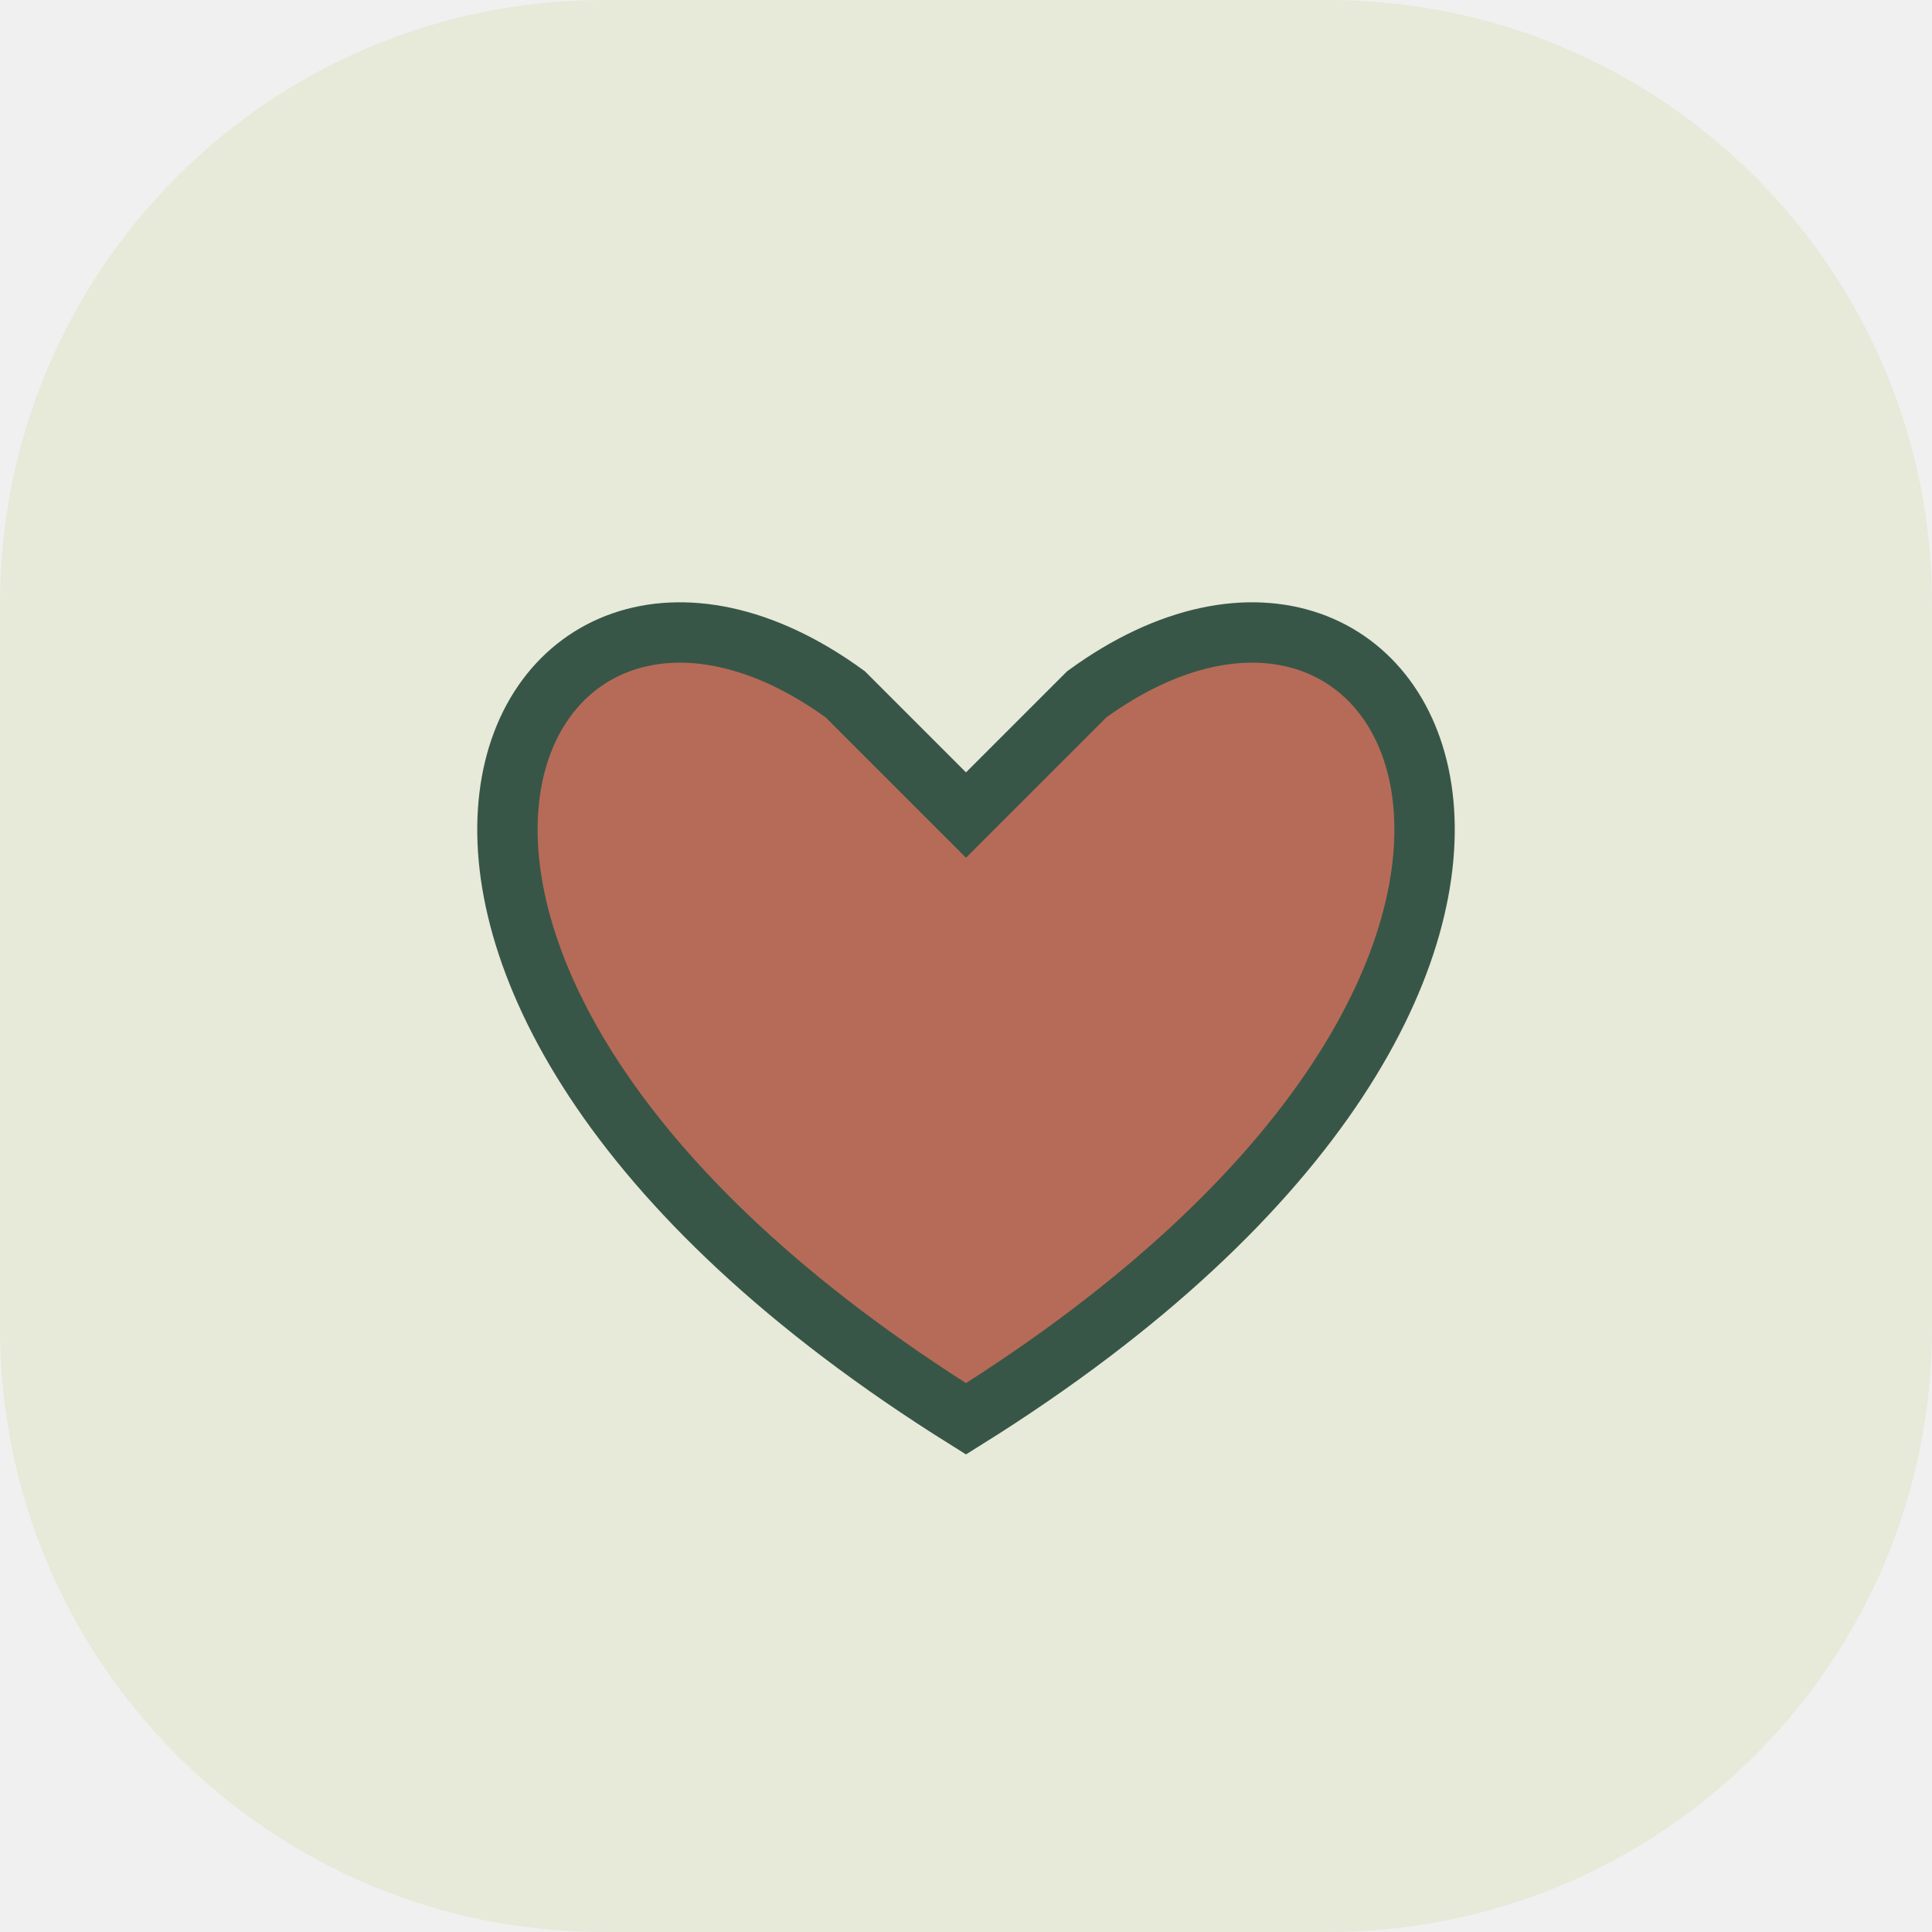
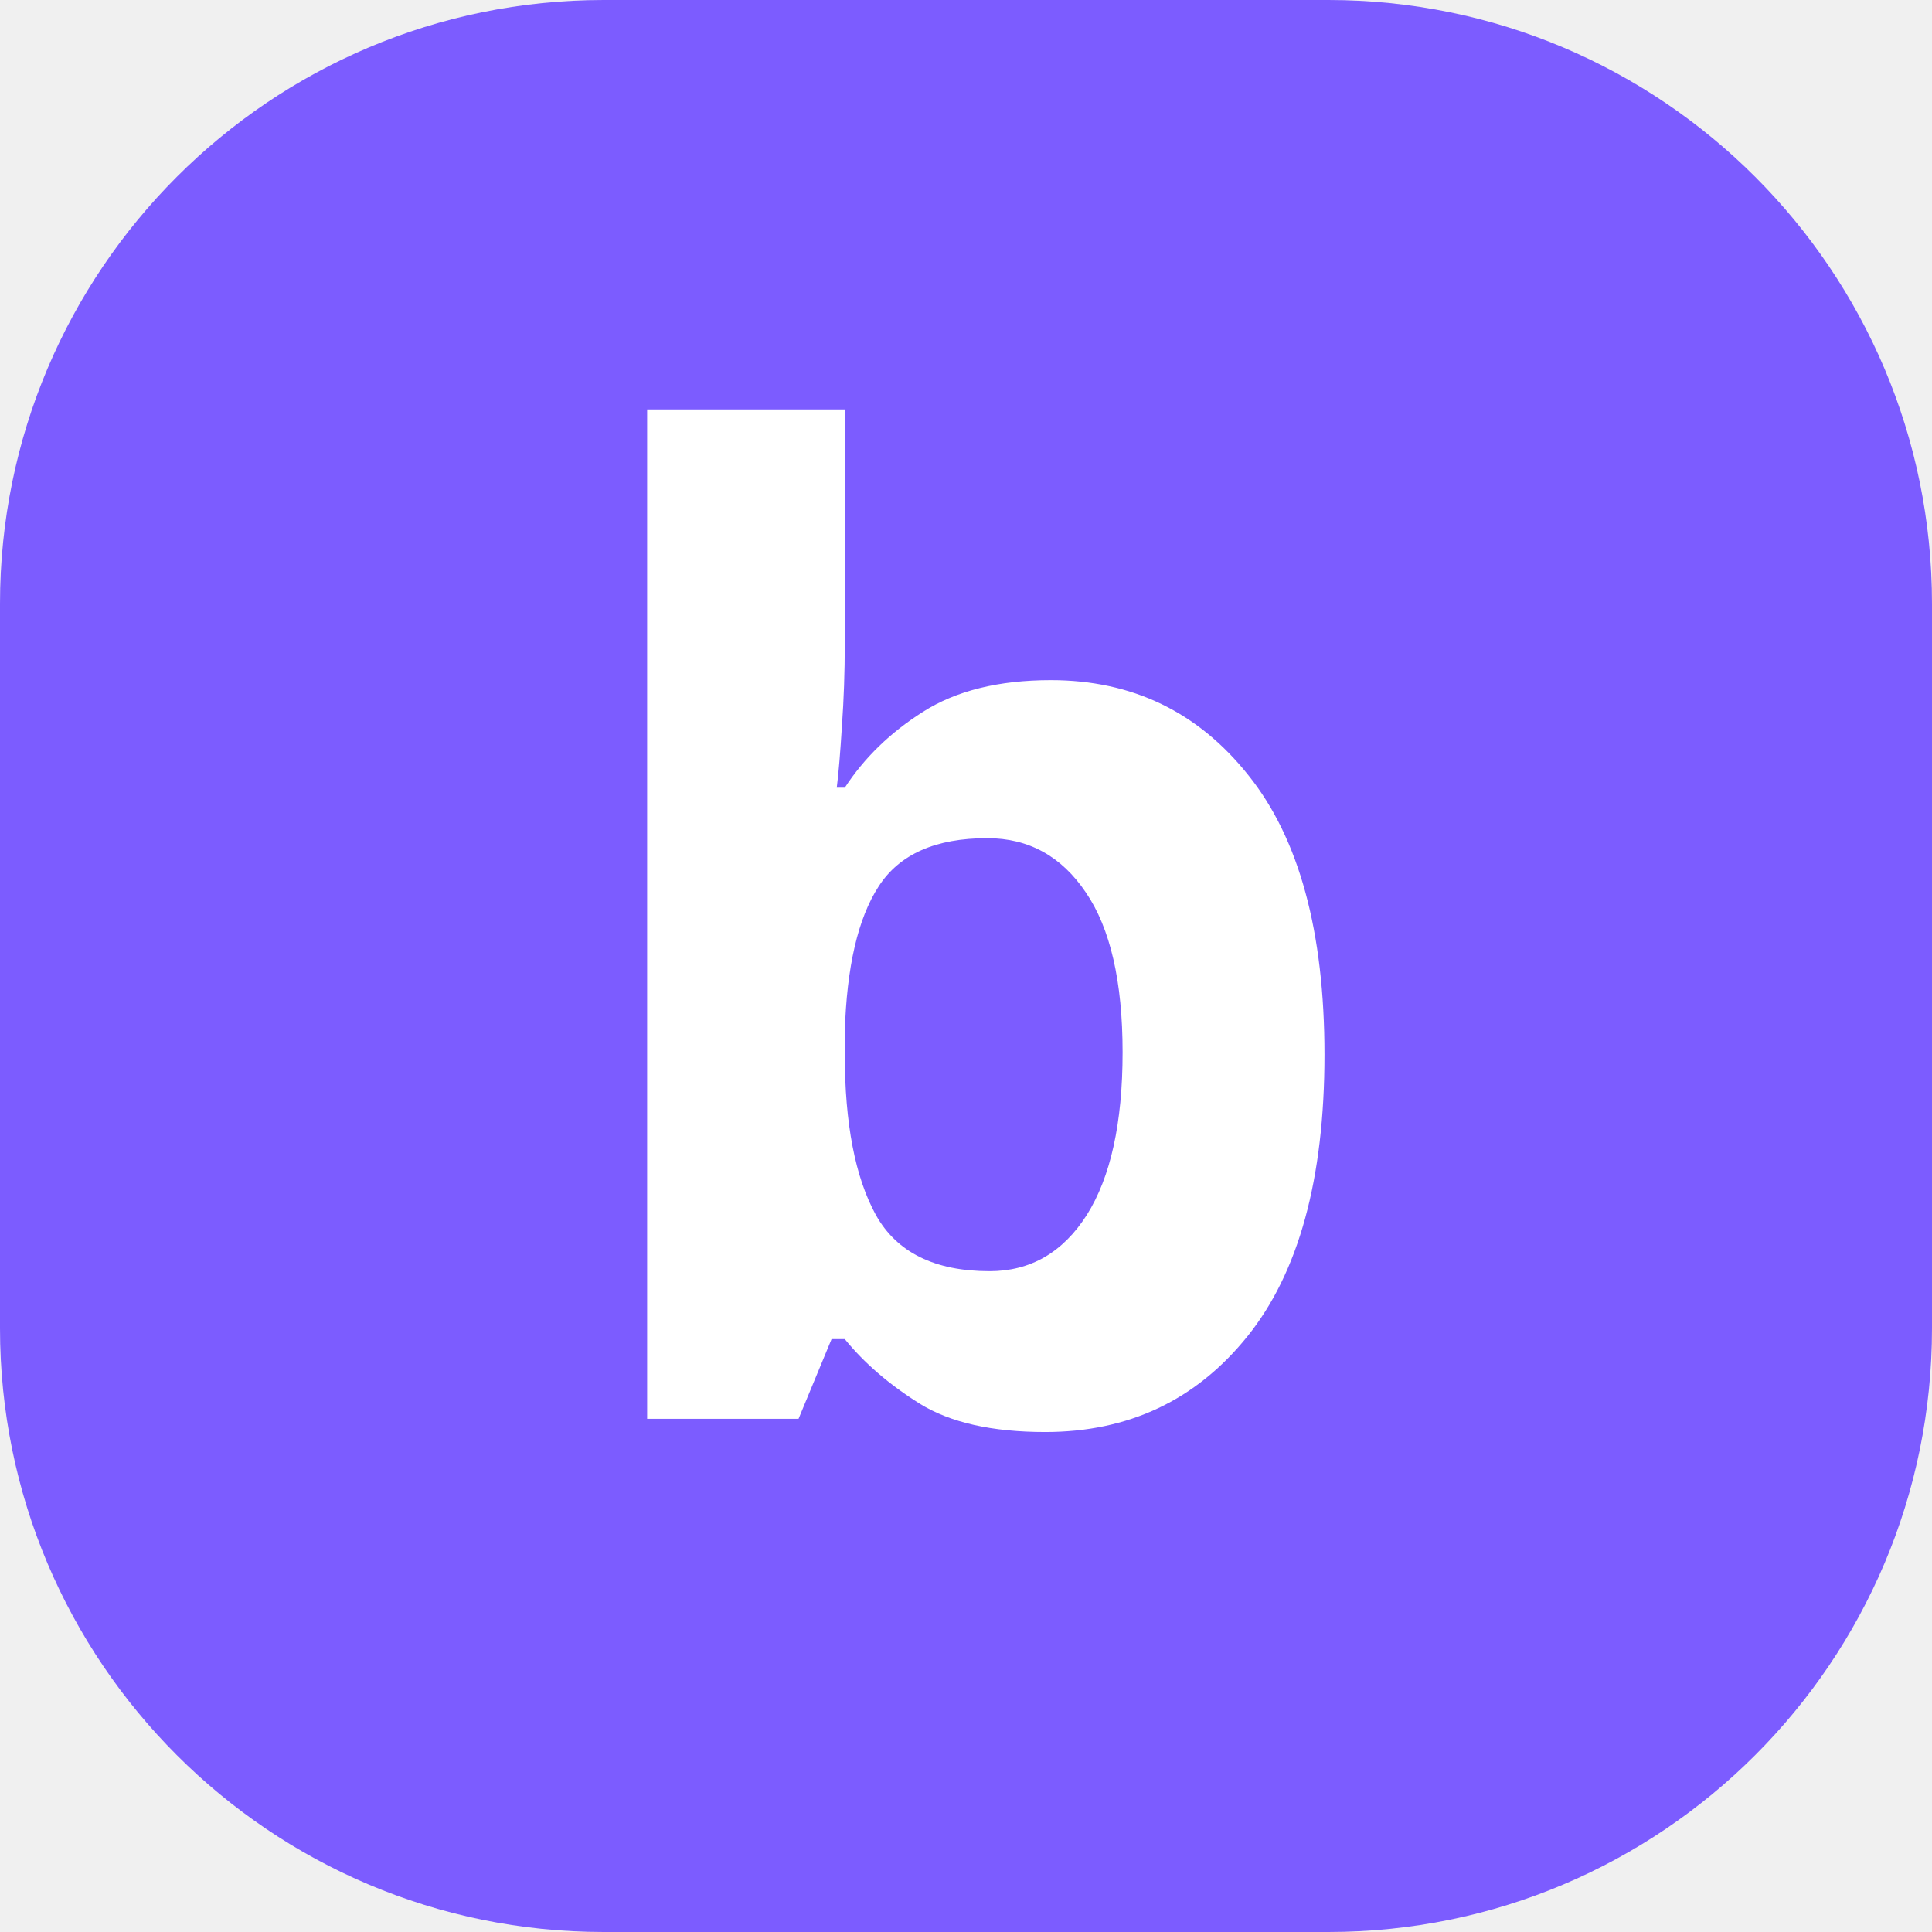
<svg xmlns="http://www.w3.org/2000/svg" viewBox="0 0 64 64">
-   <rect width="64" height="64" rx="20" fill="#e7e9d9" />
-   <path d="M32 47C8 32 17 15 28 23l4 4 4-4c11-8 20 9-4 24Z" fill="#b66b58" stroke="#385647" stroke-width="2" />
+   <rect width="64" height="64" rx="20" fill="#7c5cff" />
+   <text x="18" y="47" font-family="sans-serif" font-size="44" font-weight="700" fill="white">b</text>
</svg>
